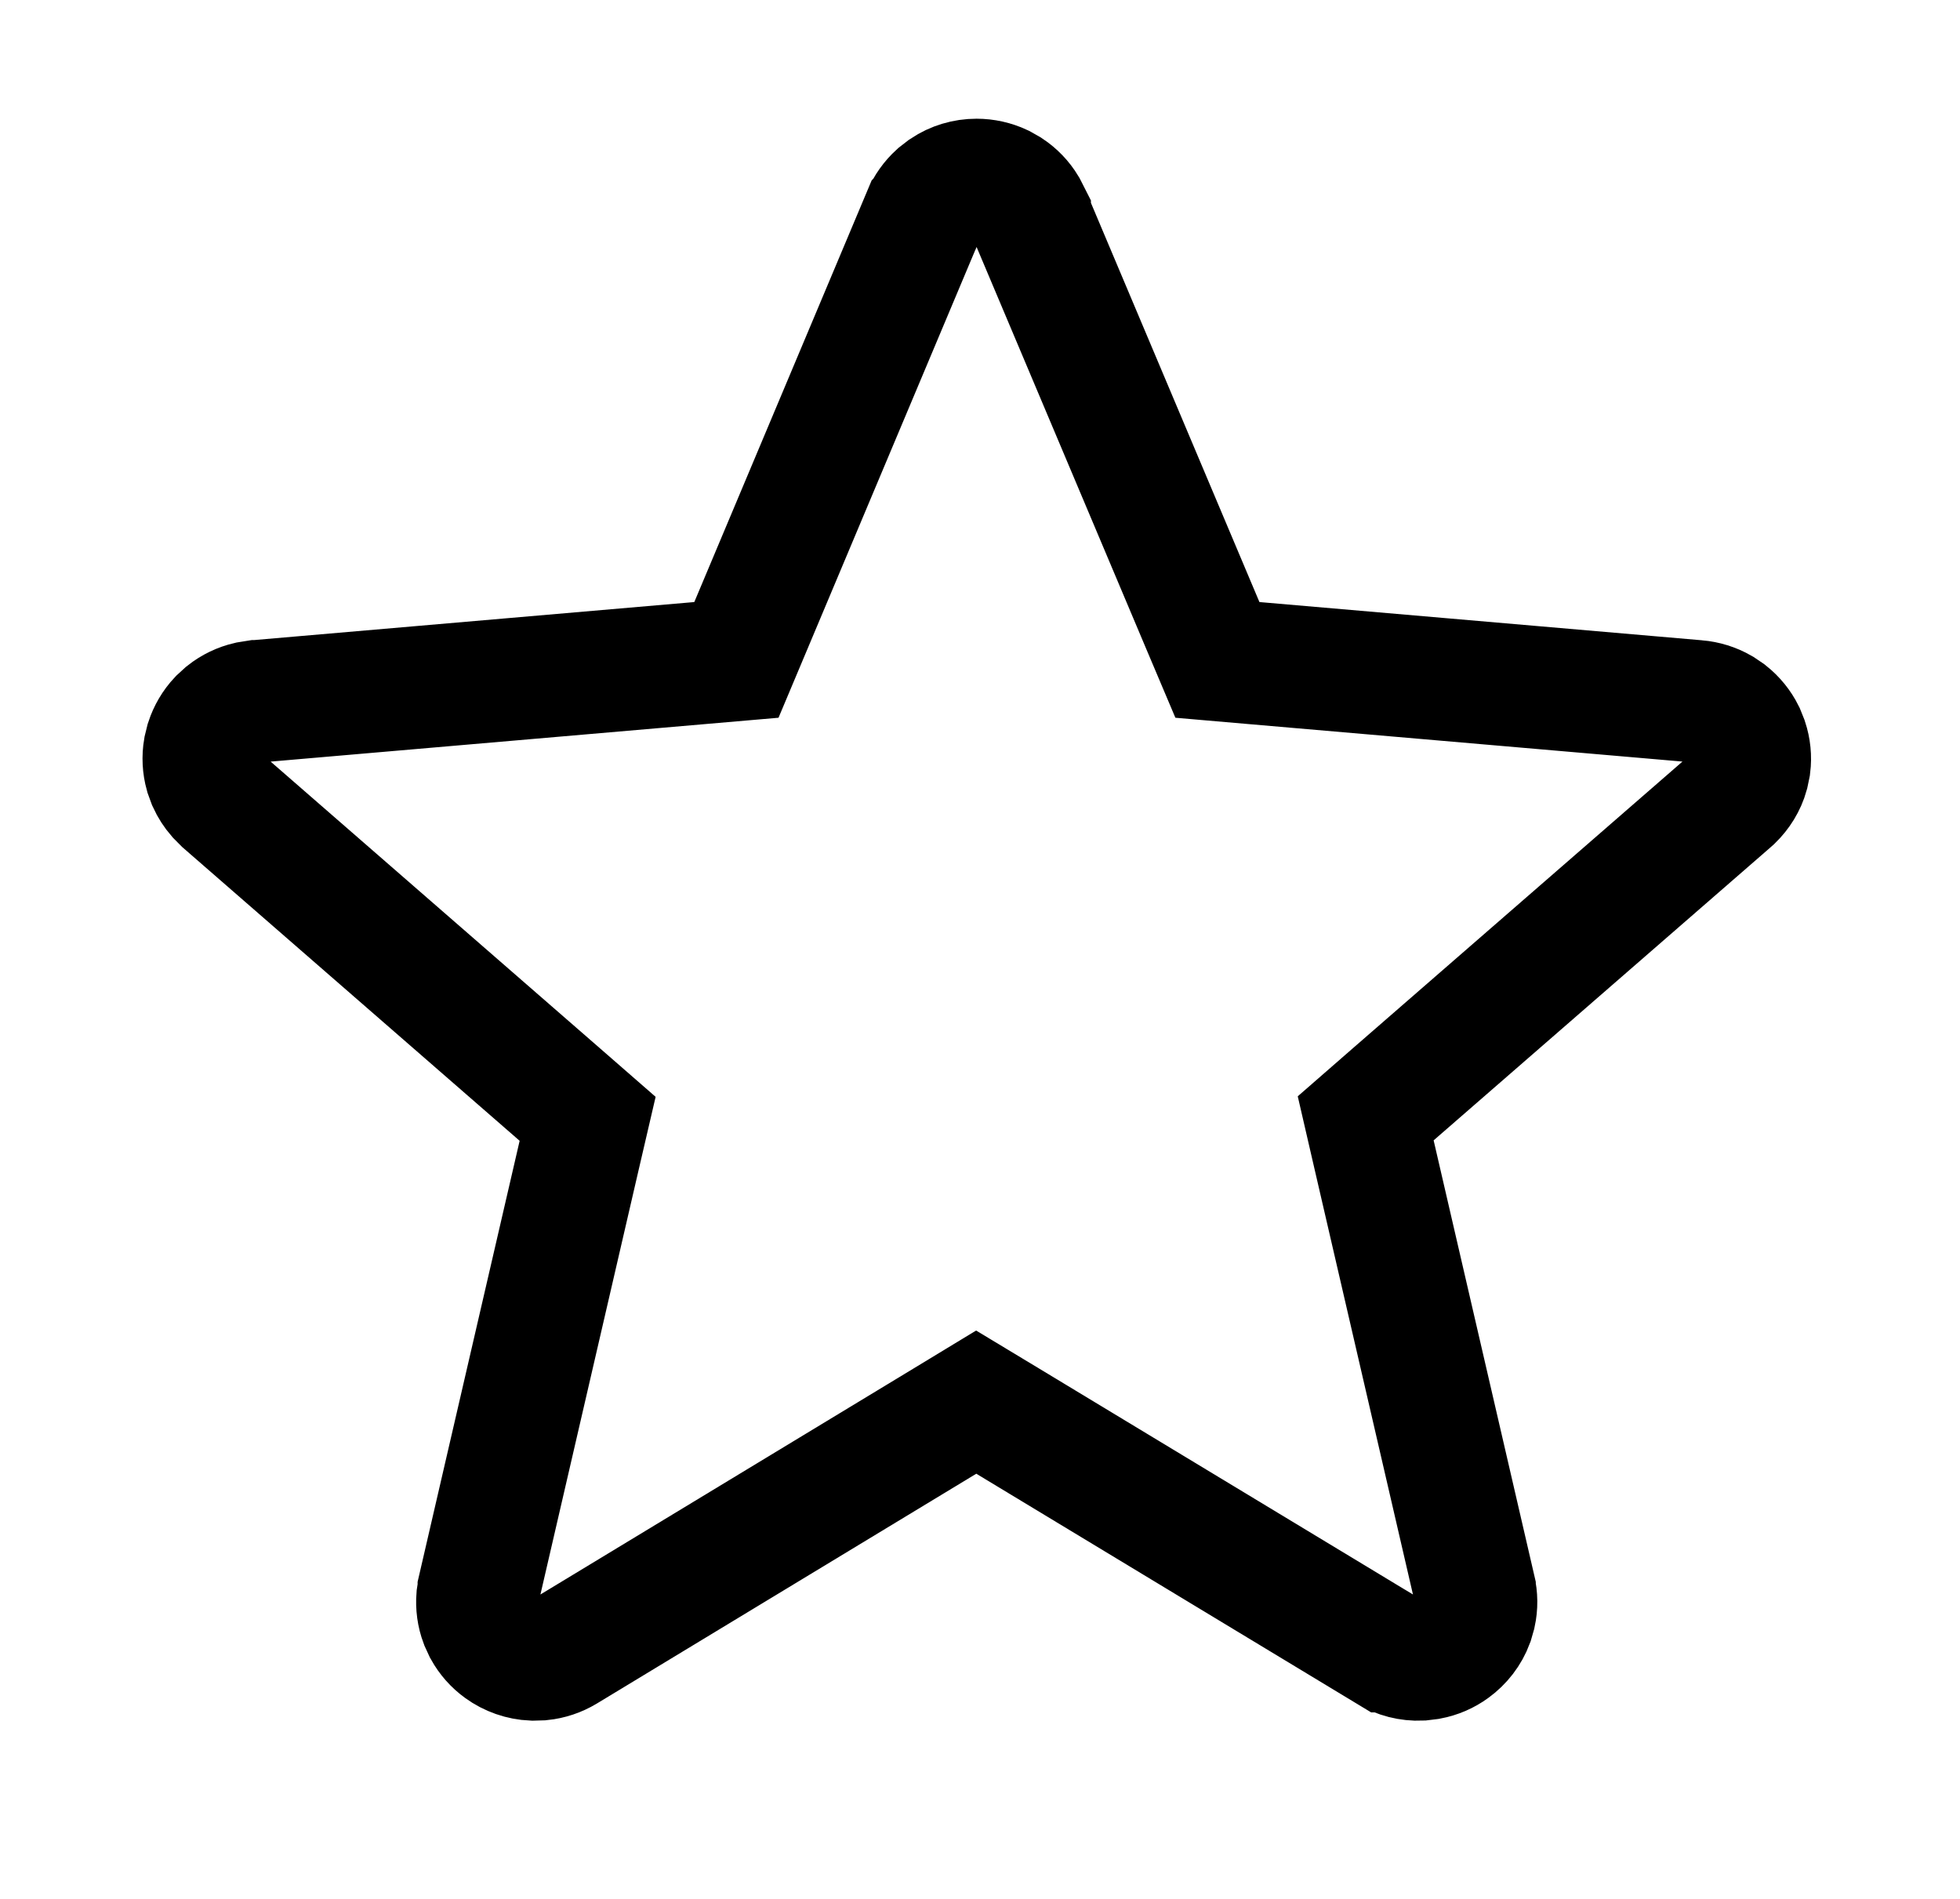
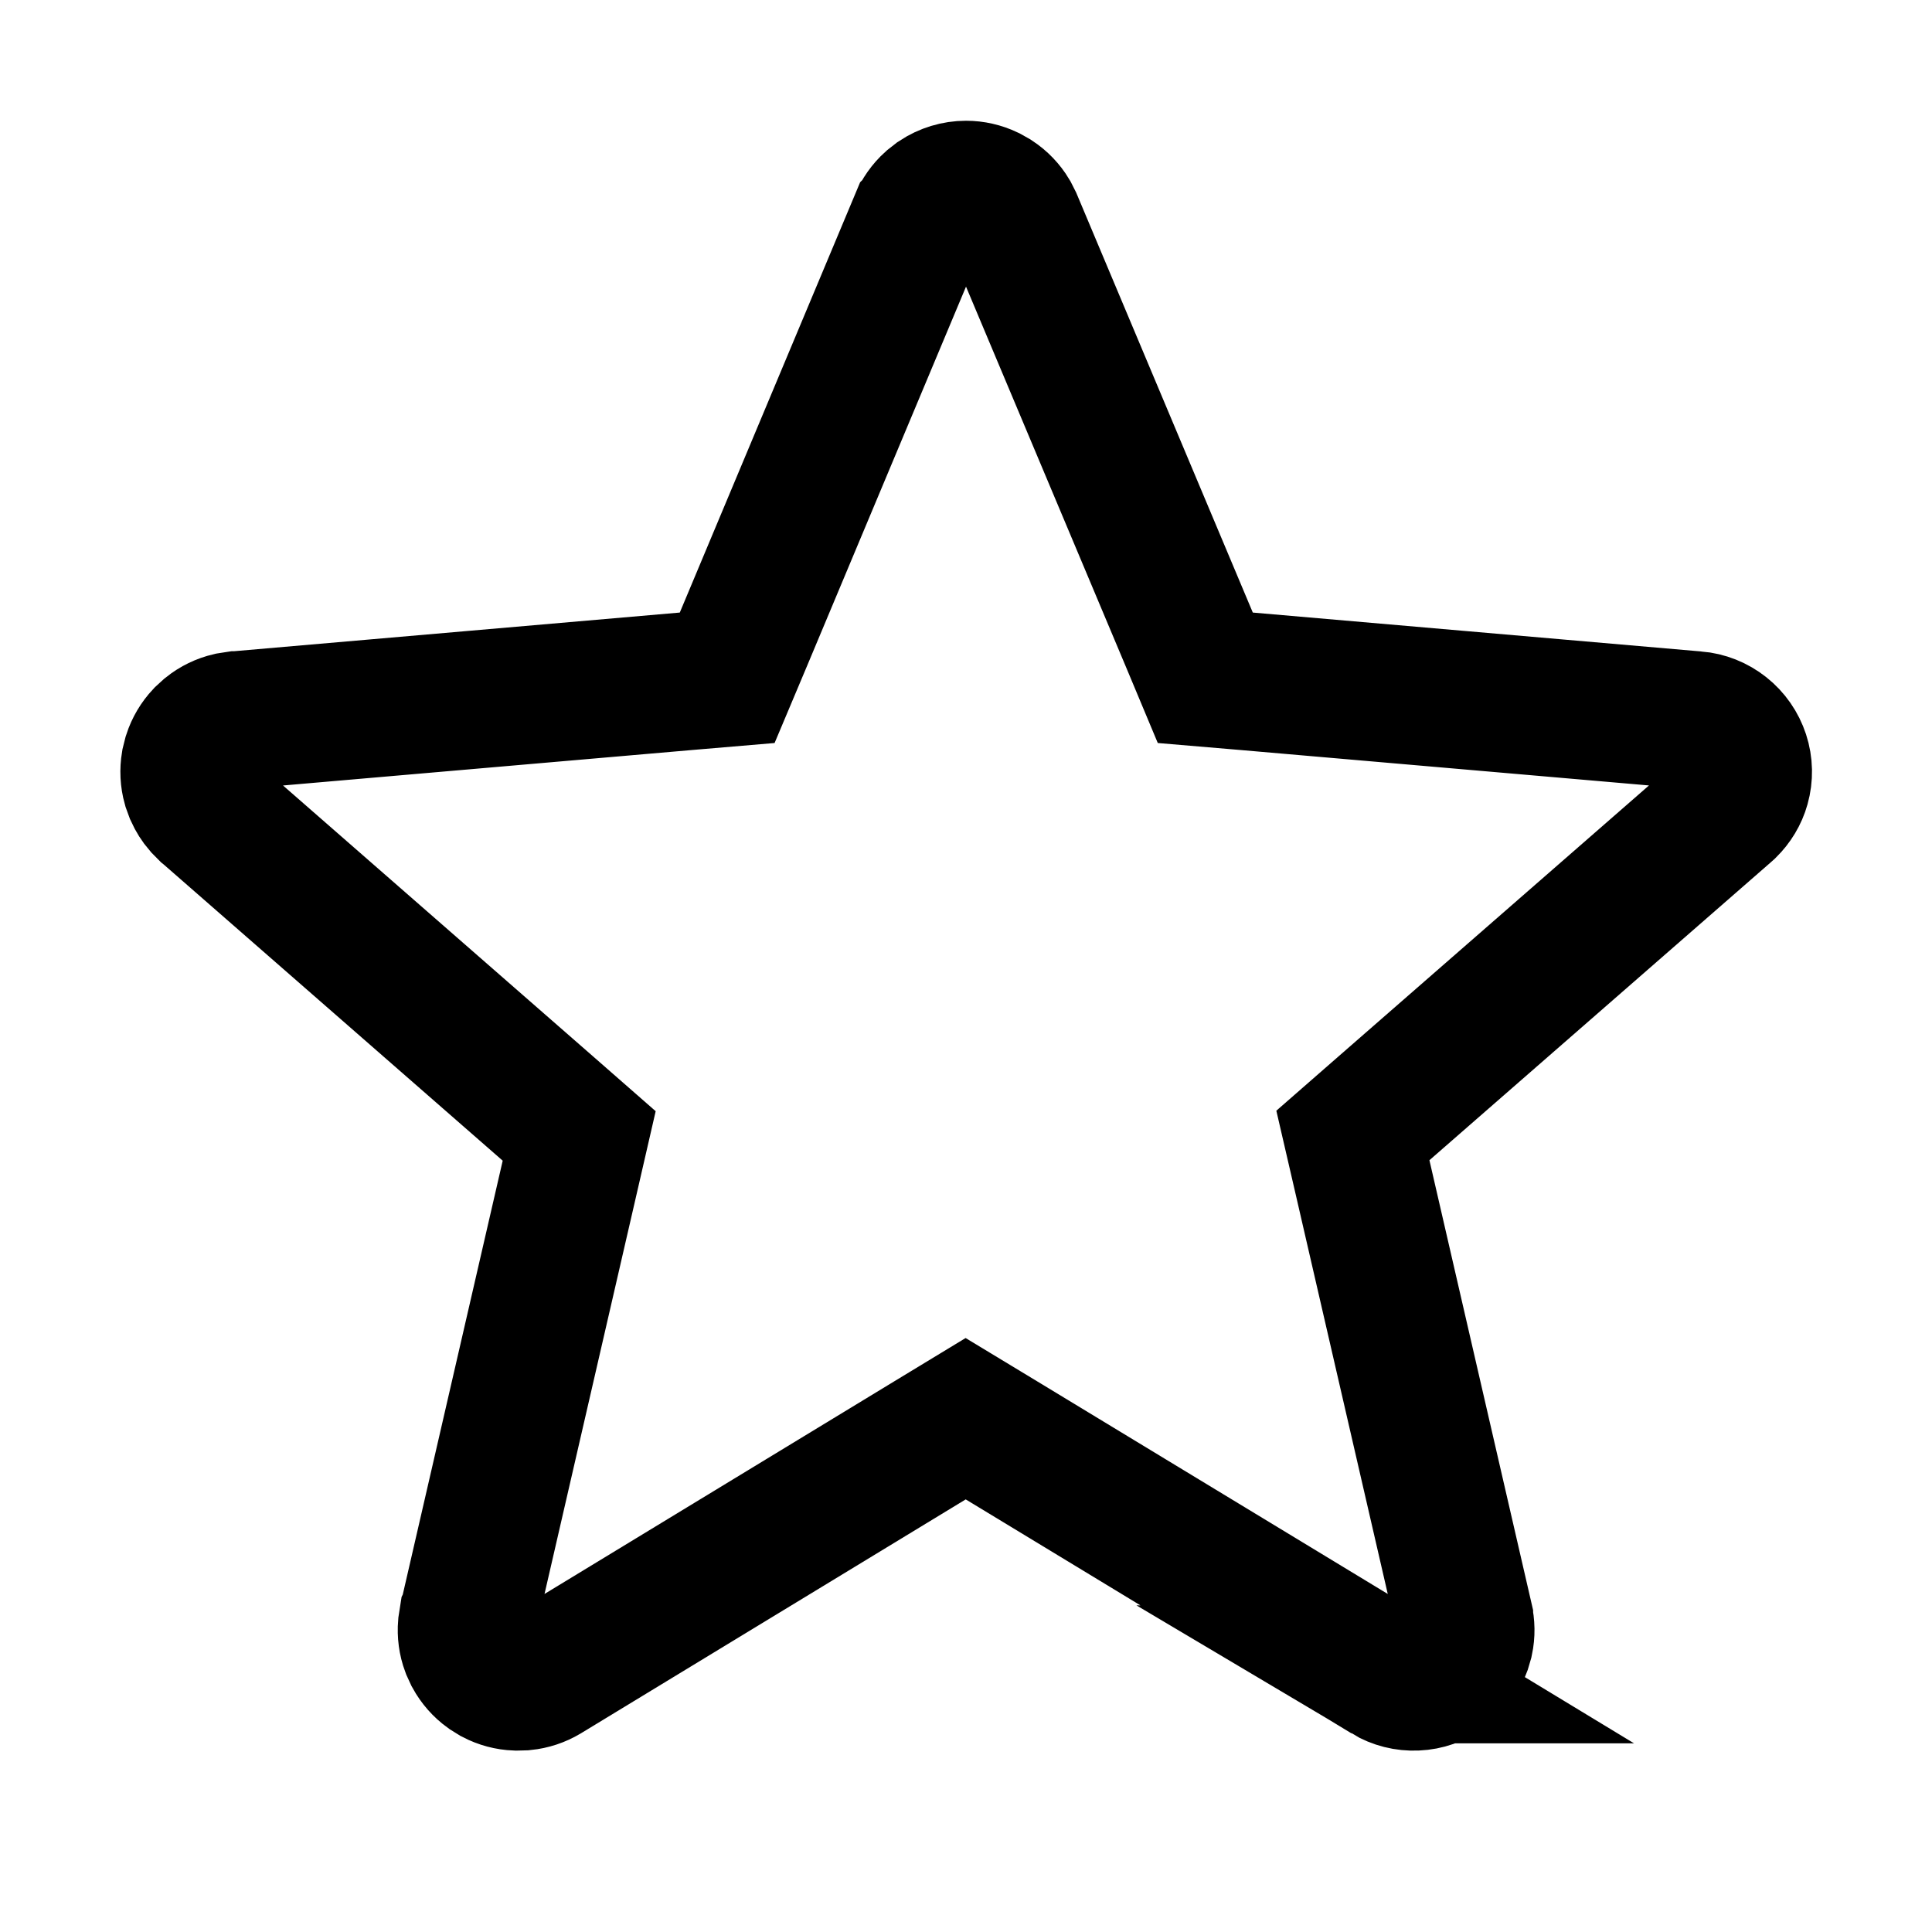
- <svg xmlns="http://www.w3.org/2000/svg" width="32" height="31" viewBox="0 0 32 31" fill="none">
-   <path d="M15.944 2.938C16.084 2.938 16.221 2.969 16.346 3.027L16.466 3.095C16.582 3.172 16.678 3.272 16.749 3.39L16.811 3.512L16.811 3.514L19.641 10.218L19.876 10.773L20.477 10.825L27.7 11.449H27.702C27.842 11.461 27.977 11.503 28.097 11.572L28.211 11.649C28.32 11.736 28.409 11.845 28.47 11.968L28.521 12.095C28.564 12.226 28.578 12.364 28.561 12.5L28.533 12.635C28.489 12.793 28.4 12.935 28.282 13.05L28.23 13.096L22.75 17.862L22.297 18.257L22.432 18.842L24.074 25.939V25.94C24.106 26.075 24.107 26.214 24.078 26.348L24.04 26.48C23.976 26.652 23.861 26.801 23.711 26.91C23.599 26.992 23.47 27.047 23.334 27.073L23.195 27.09C23.009 27.098 22.825 27.051 22.666 26.955H22.665L16.457 23.203L15.938 22.89L15.422 23.203L9.227 26.955C9.107 27.027 8.974 27.072 8.836 27.086L8.697 27.09C8.511 27.082 8.331 27.019 8.181 26.91C8.068 26.829 7.976 26.723 7.91 26.604L7.853 26.48C7.804 26.35 7.786 26.212 7.797 26.076L7.818 25.94V25.939L9.458 18.85L9.594 18.265L9.141 17.87L3.658 13.097L3.556 12.994C3.496 12.925 3.446 12.847 3.408 12.764L3.361 12.635C3.324 12.502 3.317 12.363 3.34 12.229L3.373 12.095C3.416 11.964 3.487 11.843 3.581 11.743L3.684 11.649C3.793 11.563 3.92 11.502 4.055 11.471L4.192 11.449H4.194L11.421 10.825L12.023 10.773L12.257 10.217L15.077 3.513L15.078 3.512C15.131 3.385 15.212 3.272 15.313 3.18L15.423 3.095C15.577 2.992 15.758 2.938 15.944 2.938Z" stroke="black" stroke-width="2" />
+ <svg xmlns="http://www.w3.org/2000/svg" width="28" height="28" viewBox="0 0 28 28" fill="none">
+   <path d="M14 2.75C14.111 2.75 14.219 2.775 14.318 2.822L14.412 2.875C14.504 2.936 14.582 3.017 14.638 3.111L14.688 3.21L17.235 9.266L17.468 9.823L18.07 9.874L24.572 10.438H24.574C24.721 10.45 24.861 10.506 24.977 10.598C25.093 10.69 25.178 10.813 25.224 10.953C25.27 11.094 25.273 11.245 25.233 11.387C25.198 11.513 25.129 11.625 25.037 11.716L24.991 11.757L20.058 16.062L19.607 16.456L19.742 17.04L21.219 23.45V23.452C21.244 23.56 21.246 23.671 21.223 23.779L21.192 23.884C21.153 23.988 21.092 24.081 21.014 24.157L20.93 24.229C20.811 24.315 20.669 24.365 20.522 24.371C20.375 24.378 20.23 24.341 20.104 24.266H20.105L14.514 20.875L13.995 20.561L13.476 20.876L7.9 24.266C7.806 24.322 7.701 24.357 7.592 24.368L7.482 24.371C7.371 24.367 7.264 24.338 7.166 24.287L7.073 24.229C6.983 24.164 6.91 24.08 6.857 23.984L6.811 23.884C6.772 23.78 6.758 23.67 6.767 23.561L6.784 23.452L6.785 23.45L8.26 17.046L8.394 16.463L7.944 16.069L3.009 11.757L3.004 11.753L2.927 11.675C2.879 11.62 2.84 11.557 2.81 11.491L2.772 11.387C2.742 11.28 2.737 11.169 2.755 11.061L2.782 10.953C2.816 10.848 2.873 10.752 2.948 10.672L3.029 10.598C3.115 10.529 3.216 10.48 3.323 10.455L3.432 10.438H3.434L9.938 9.874L10.539 9.823L10.774 9.265L13.312 3.209L13.313 3.208C13.355 3.107 13.419 3.016 13.5 2.943L13.587 2.875C13.71 2.794 13.854 2.75 14 2.75Z" stroke="black" stroke-width="2" />
</svg>
